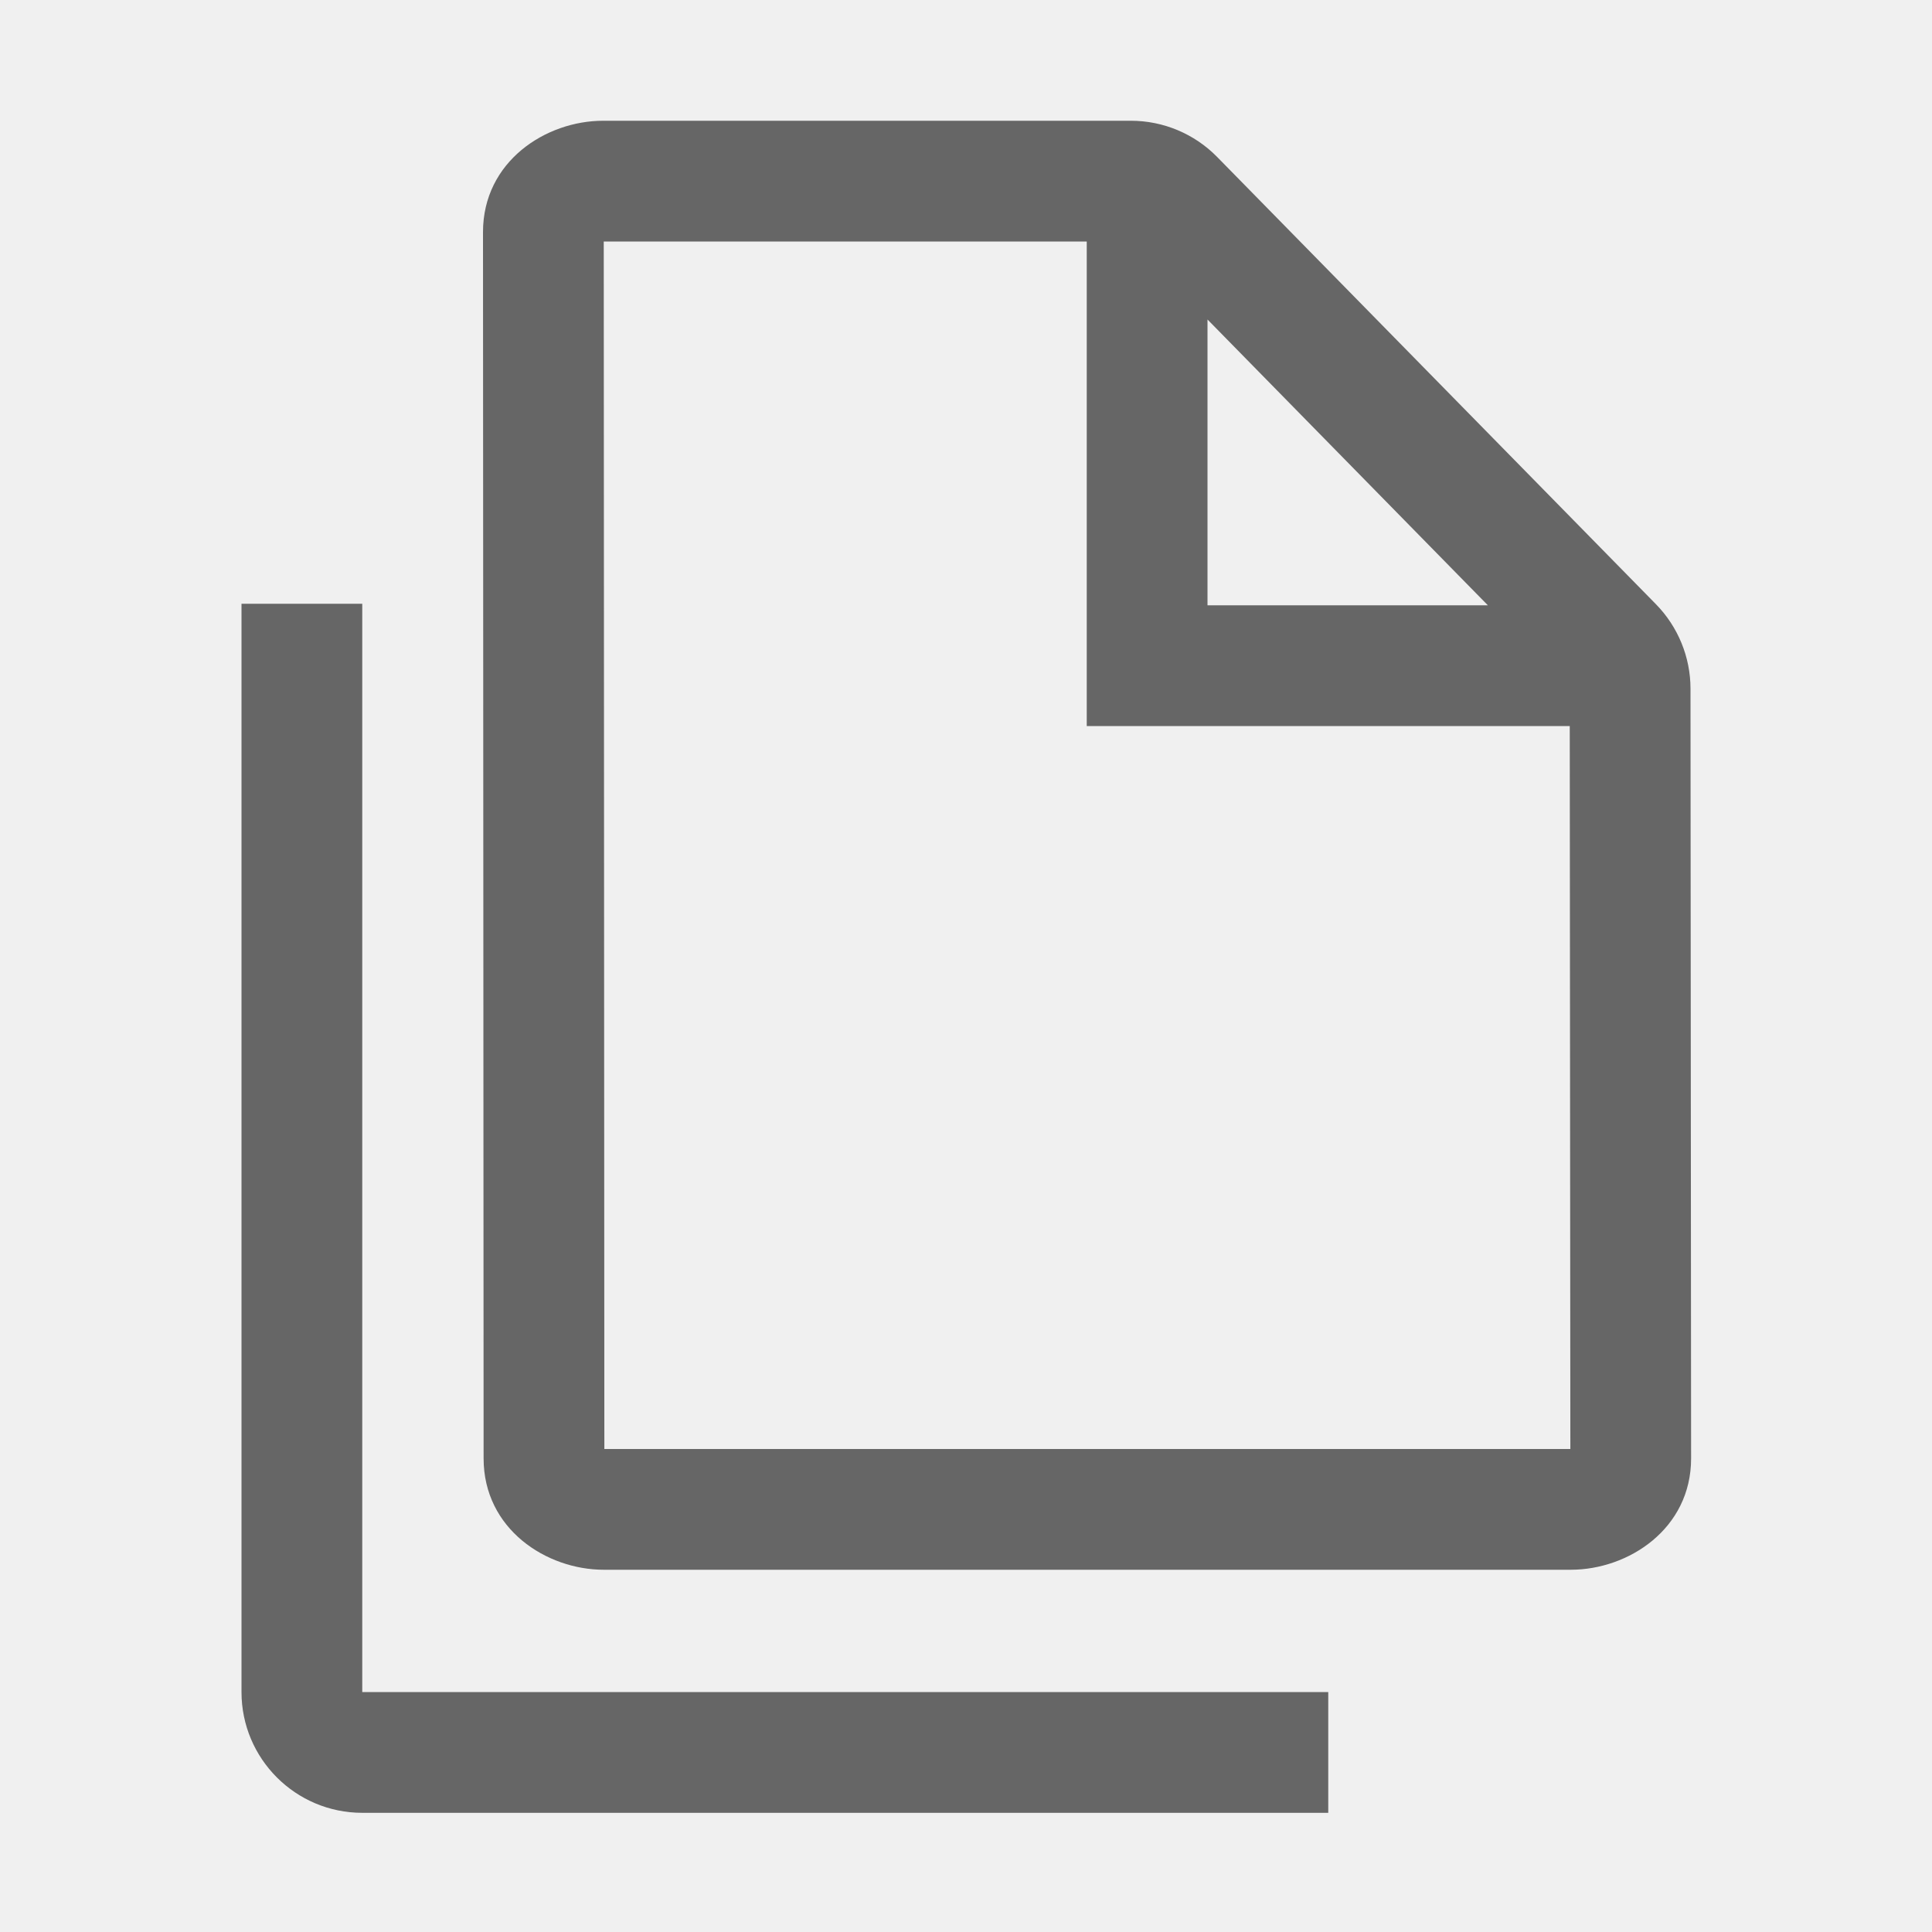
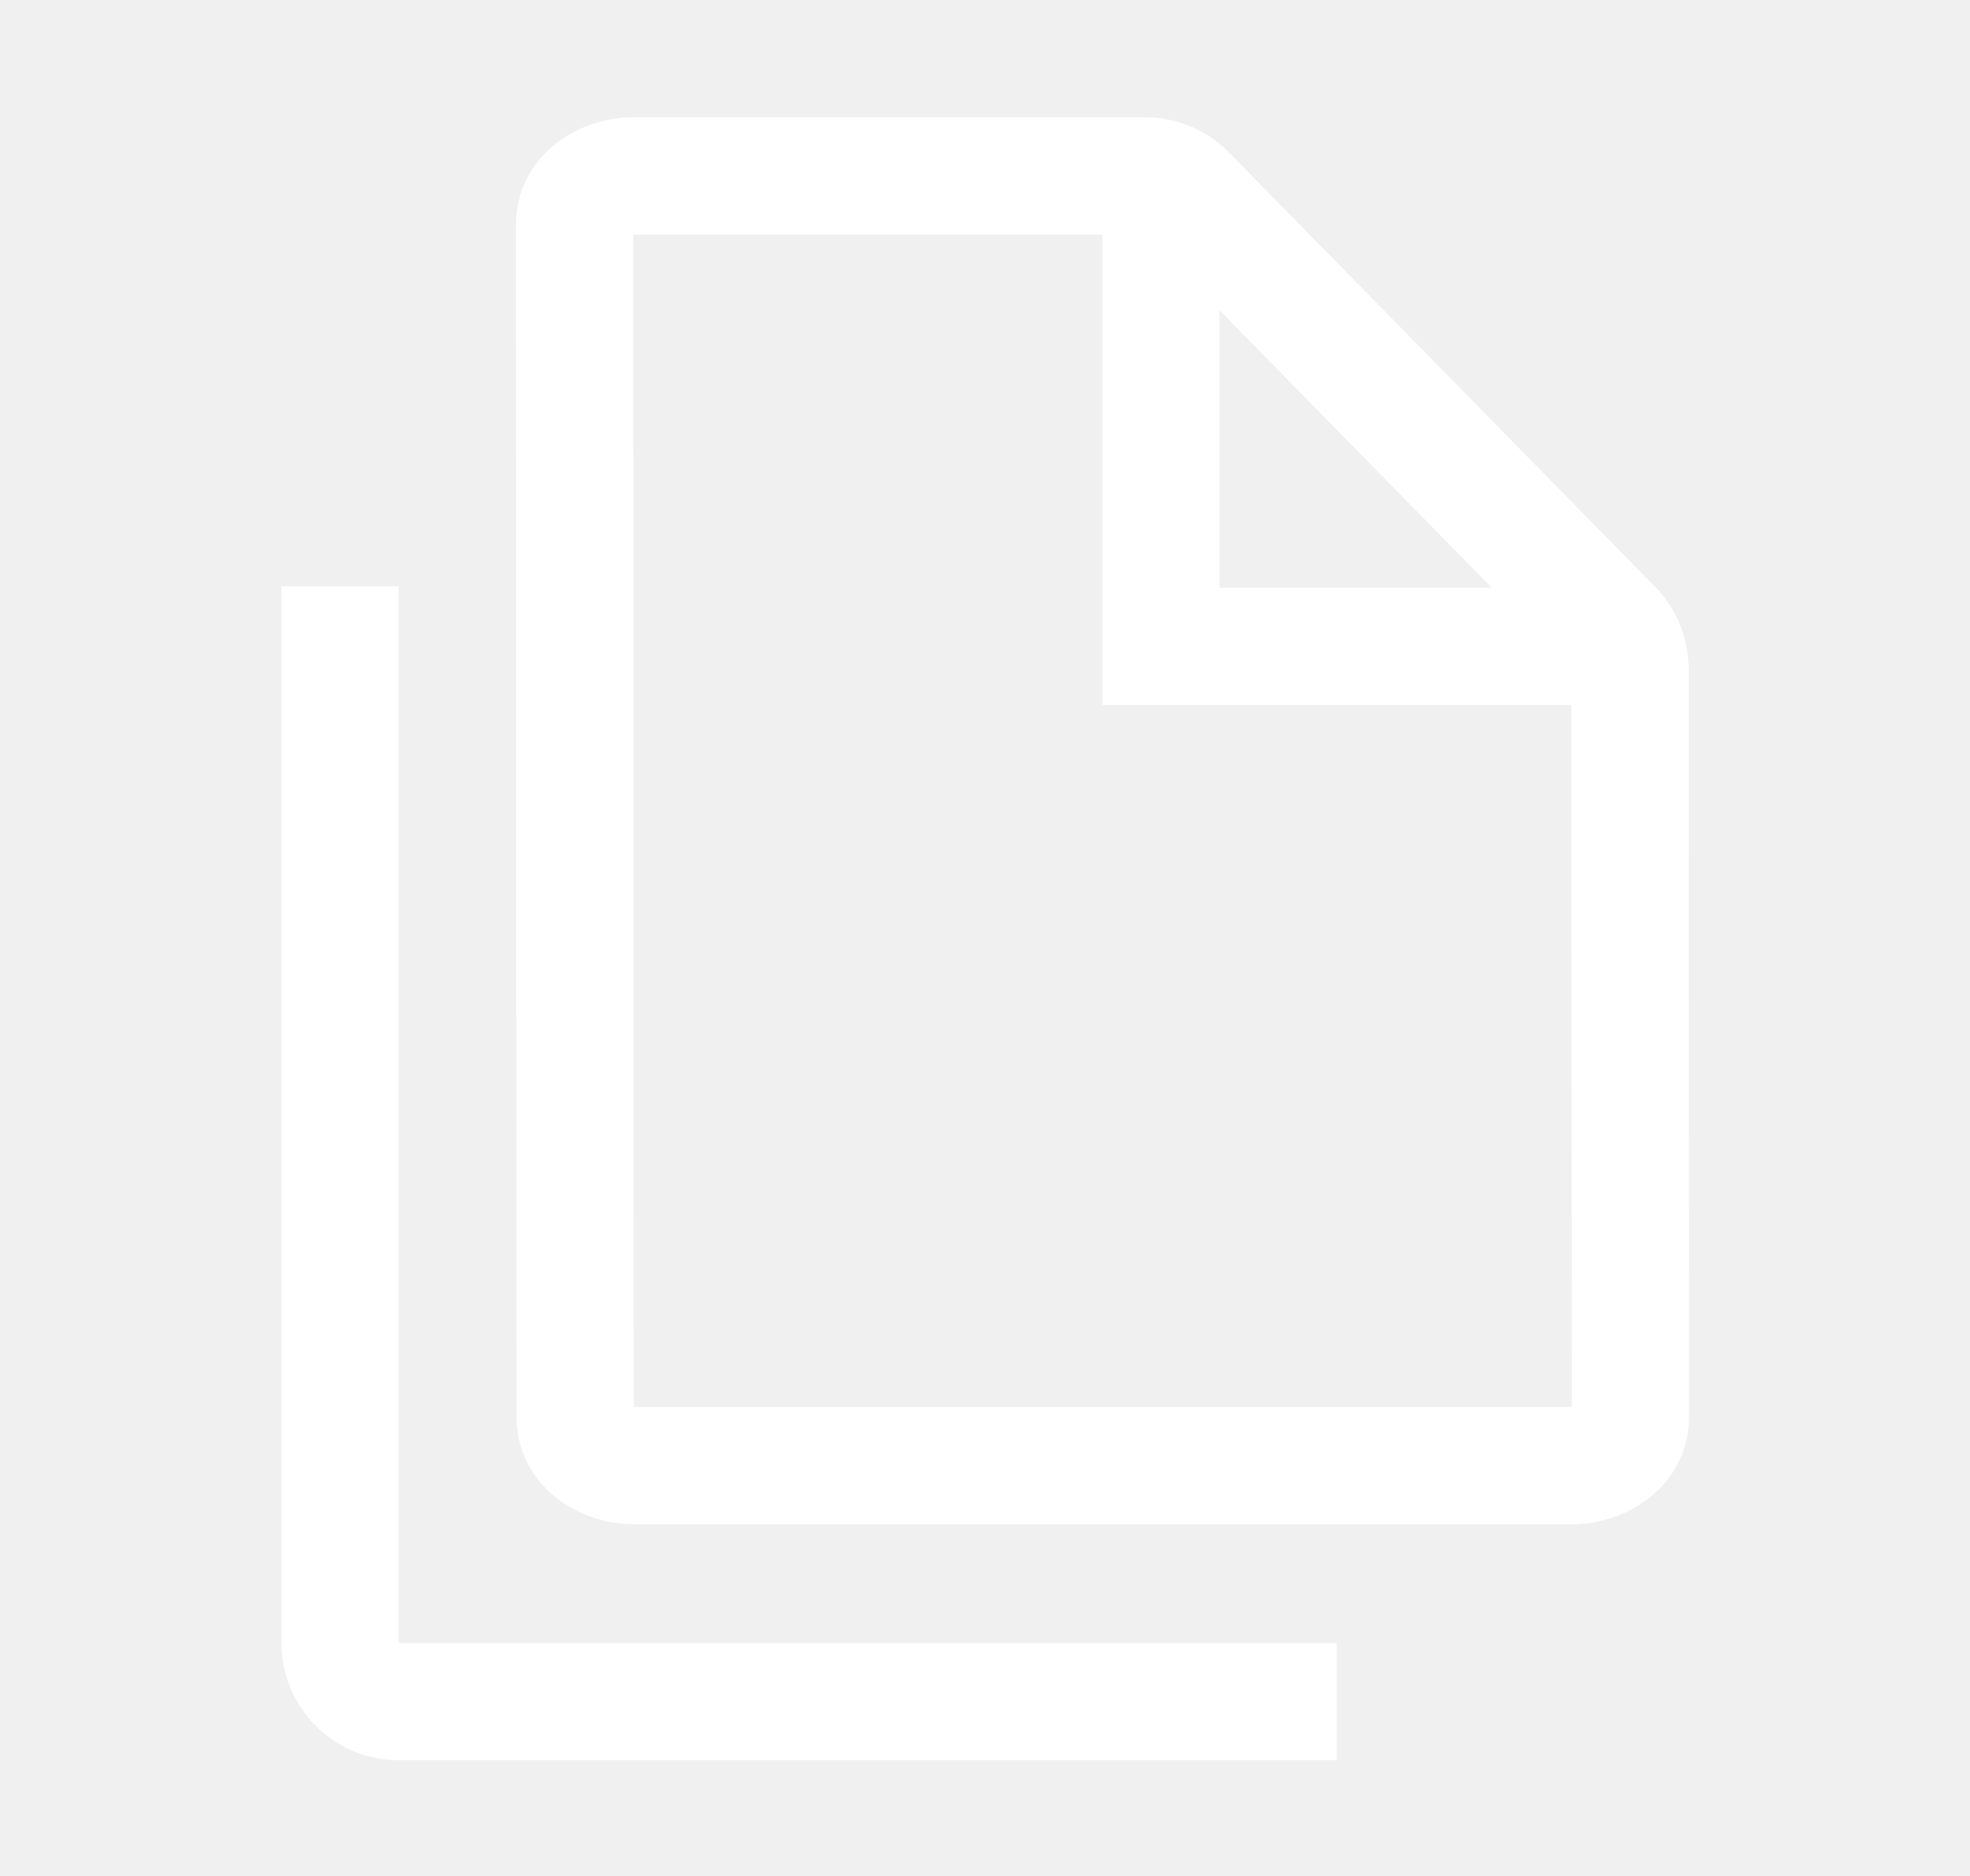
- <svg xmlns="http://www.w3.org/2000/svg" width="16" height="16" viewBox="0 0 16 16" fill="none">
-   <path d="M4 1.922C4 1.337 4.52 1 4.995 1H9.366C9.634 1 9.892 1.108 10.08 1.3L13.714 5.004C13.897 5.191 14 5.442 14 5.704L14.005 12.078C14.005 12.662 13.485 13 13.009 13H5C4.525 13 4.005 12.663 4.005 12.078L4 1.922ZM5 2L5.005 12H13.005L13 6.013H9V2H5ZM10 2.646V5.013H12.322L10 2.646Z" fill="#666666" />
-   <path d="M2 5V14.013C2 14.565 2.448 15.013 3 15.013H11V14.013L3 14.013V5H2Z" fill="#666666" />
+ <svg xmlns="http://www.w3.org/2000/svg" width="21" height="20" viewBox="0 0 21 20" fill="none">
+   <path d="M5.5 2.402C5.5 1.672 6.15 1.25 6.744 1.25H12.207C12.543 1.25 12.864 1.385 13.1 1.625L17.642 6.255C17.872 6.489 18 6.803 18 7.13L18.006 15.097C18.006 15.828 17.356 16.25 16.762 16.25H6.75C6.156 16.25 5.506 15.829 5.506 15.098L5.5 2.402ZM6.75 2.5L6.756 15H16.756L16.75 7.516H11.75V2.5H6.75ZM13 3.308V6.266H15.902L13 3.308Z" fill="white" />
+   <path d="M3 6.25V17.516C3 18.206 3.56 18.766 4.25 18.766H14.25V17.516L4.25 17.516V6.25H3Z" fill="white" />
</svg>
